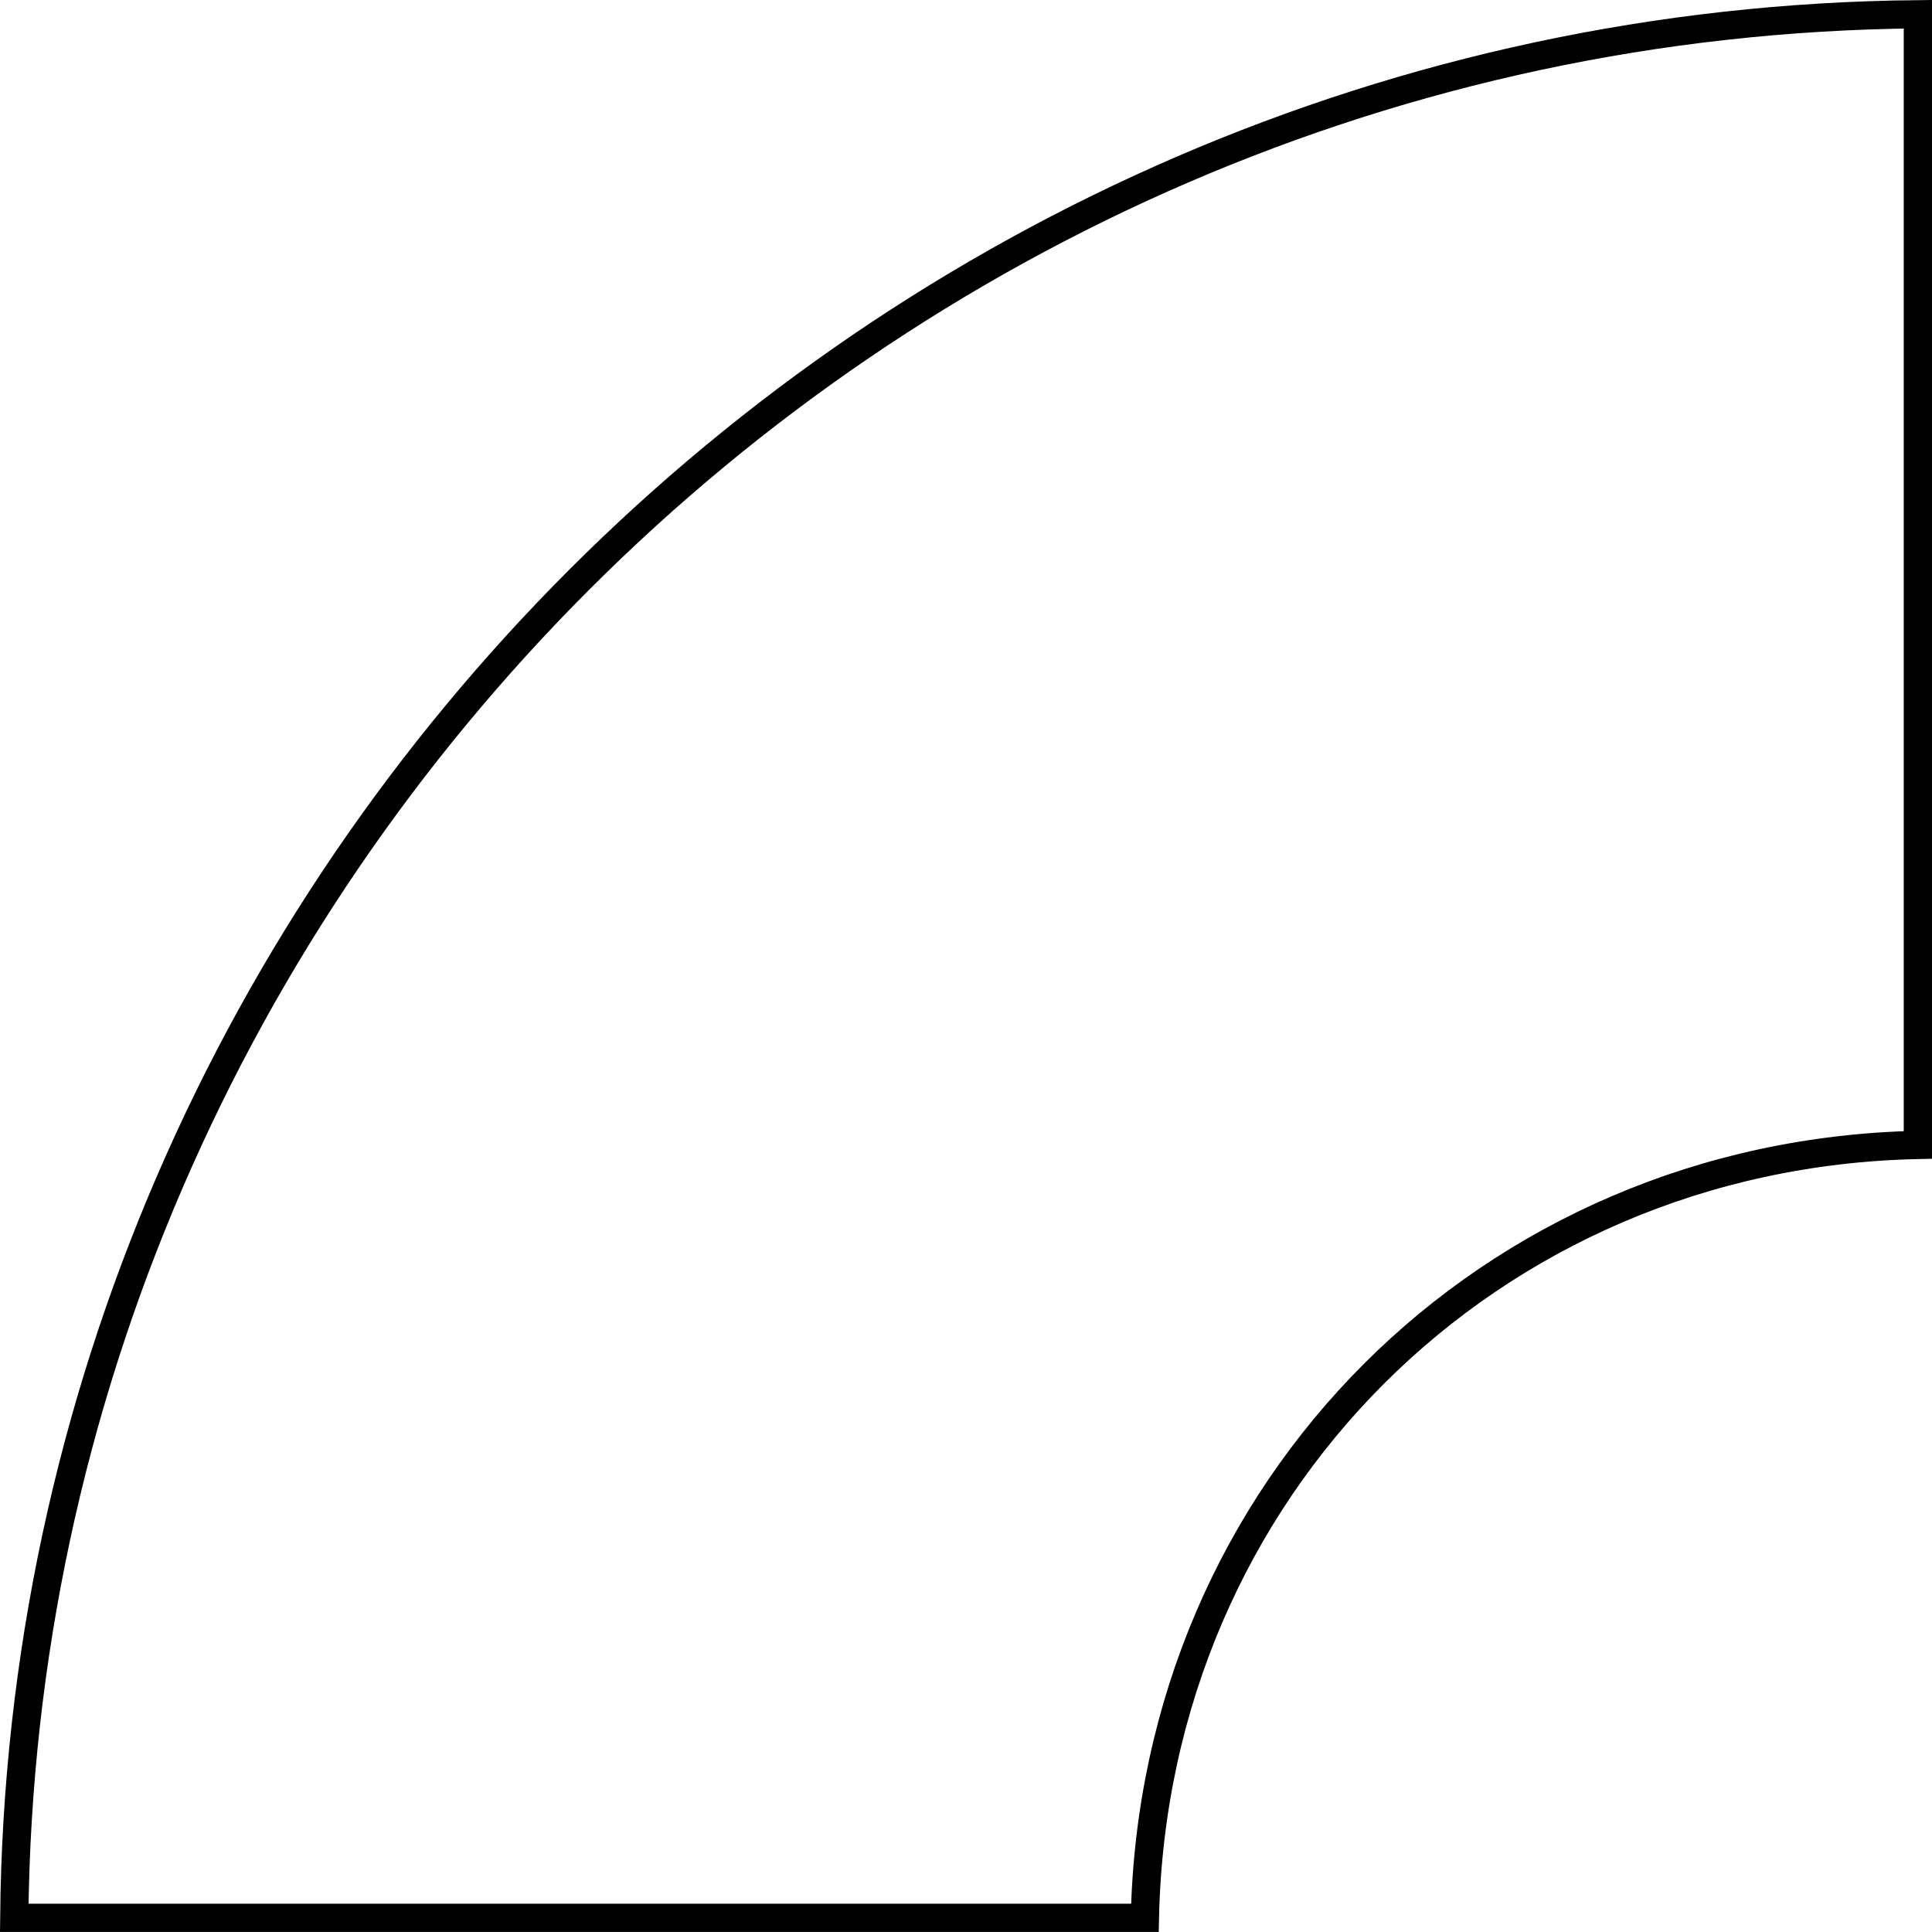
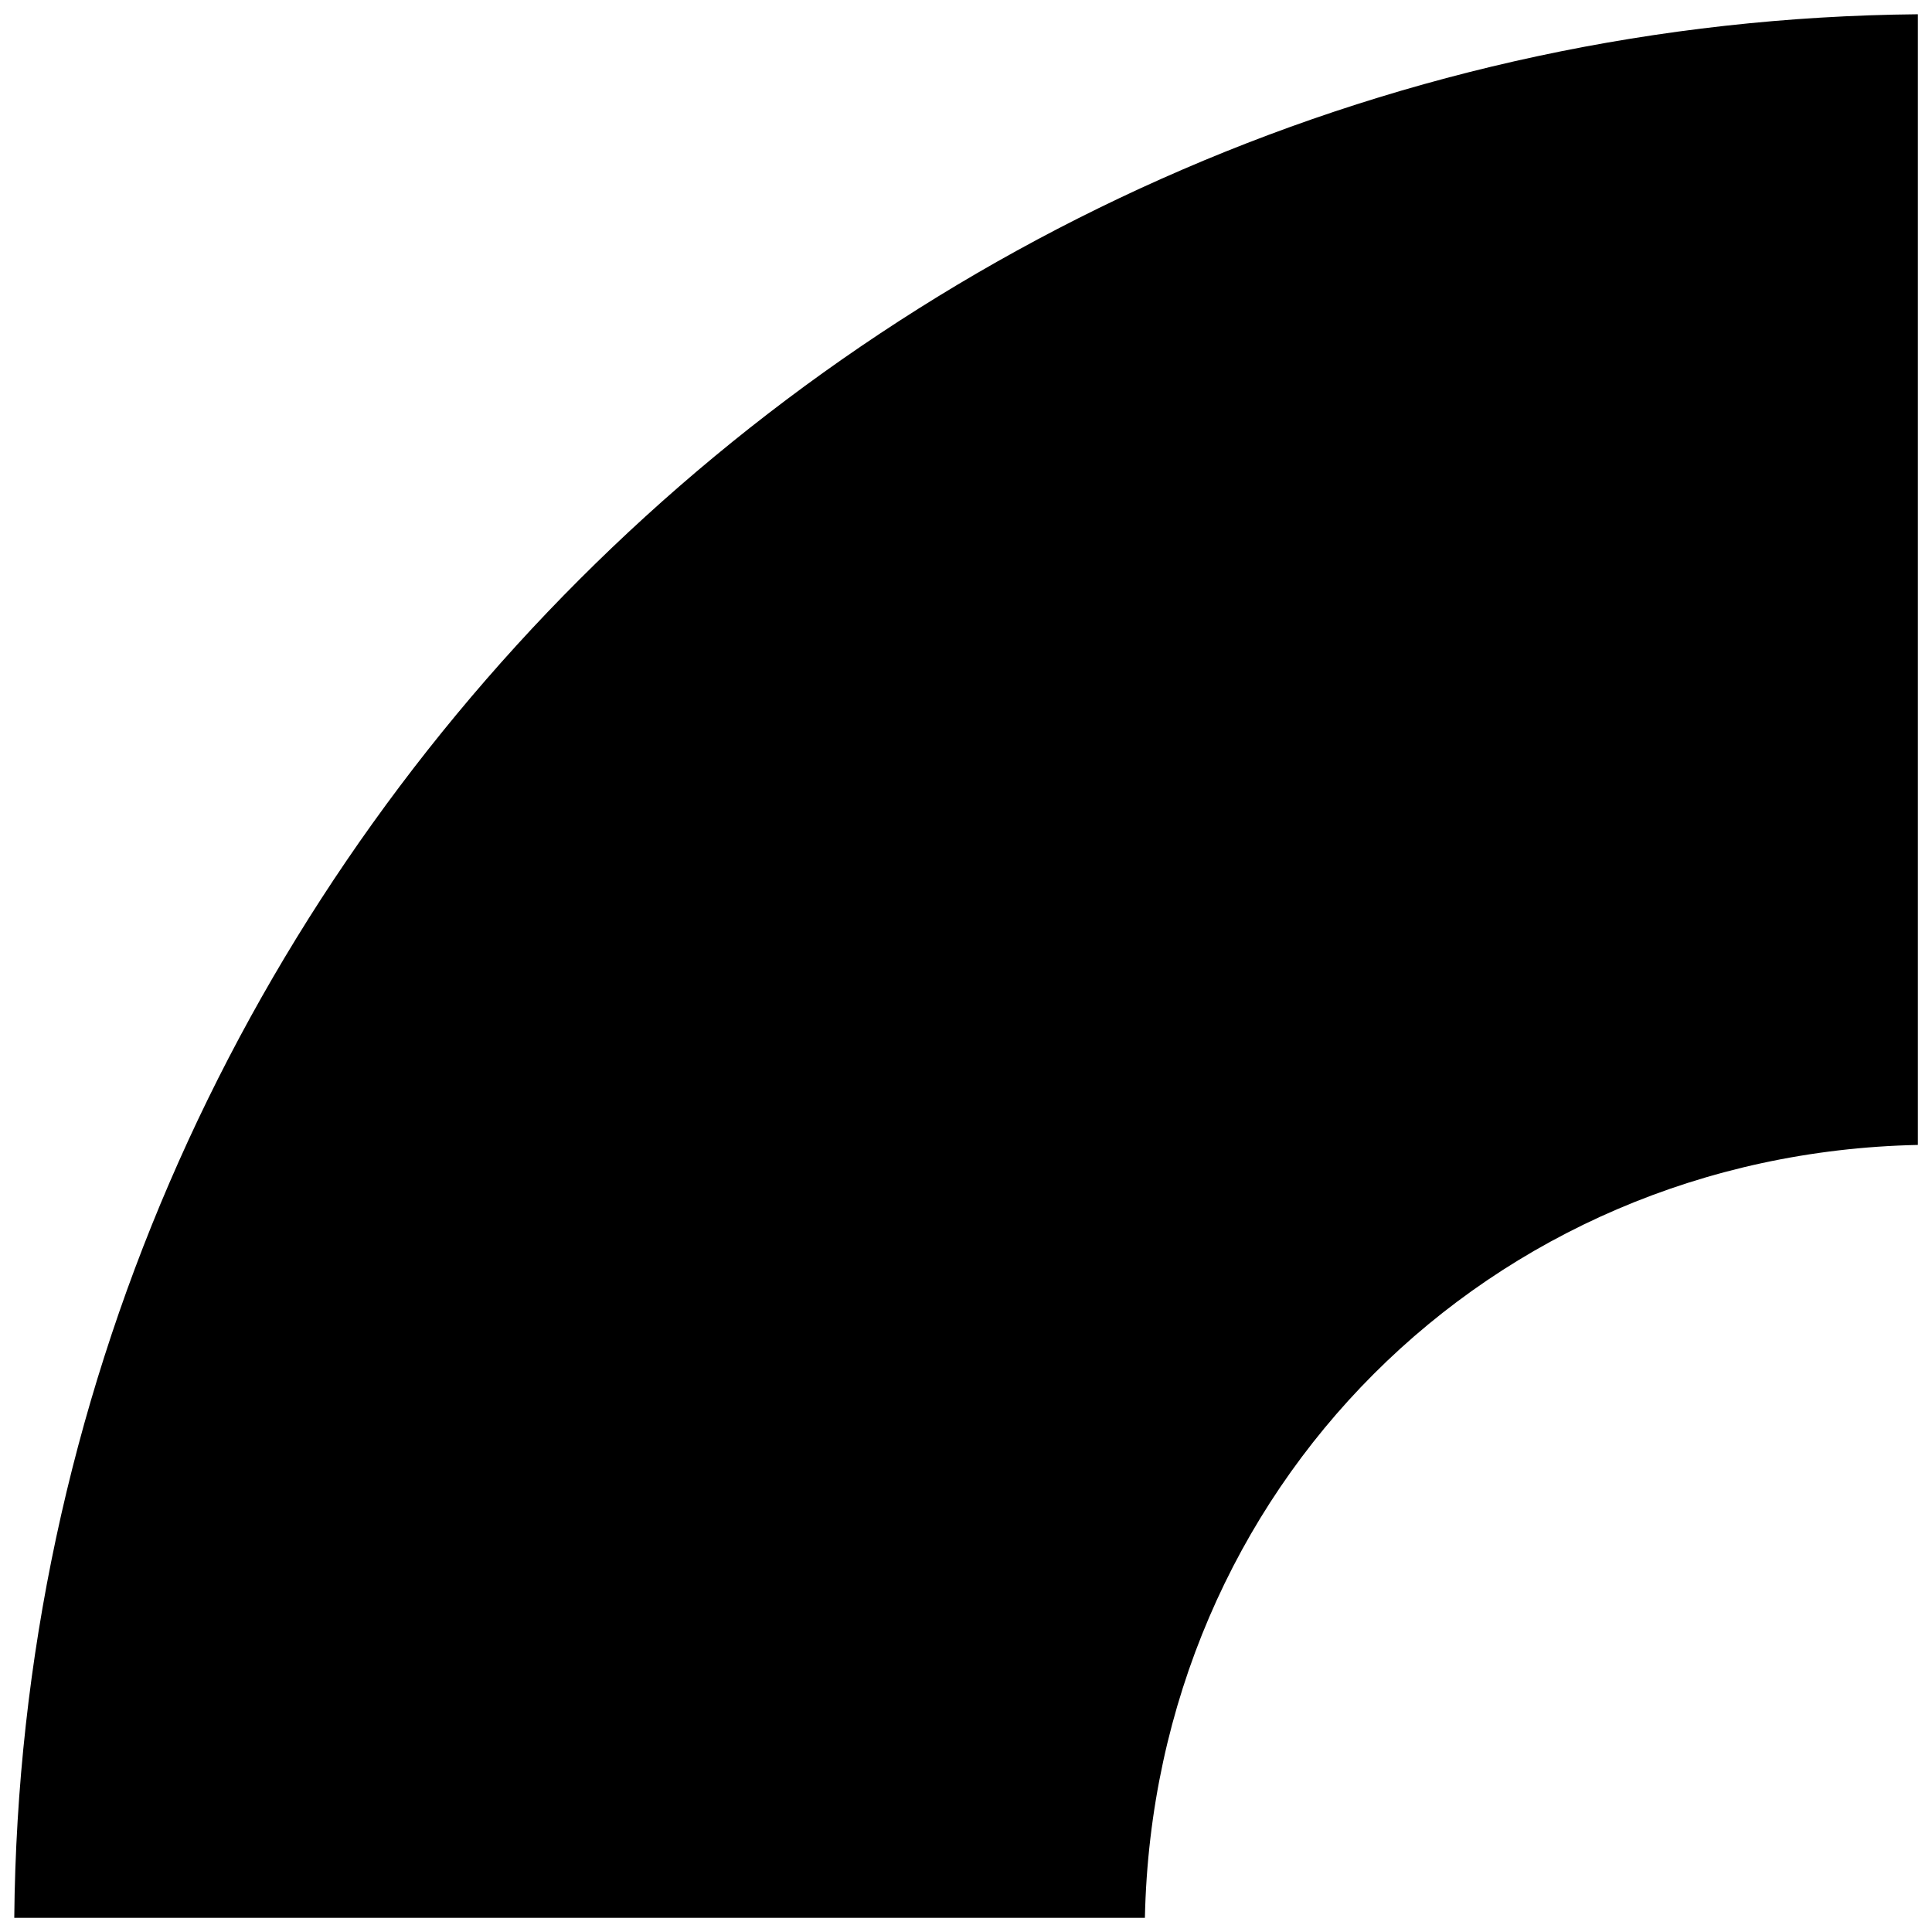
- <svg xmlns="http://www.w3.org/2000/svg" width="95.736mm" height="95.734mm" viewBox="0 0 95.736 95.734" version="1.1" id="svg5">
+ <svg xmlns="http://www.w3.org/2000/svg" viewBox="0 0 95.736 95.734" version="1.1" id="svg5">
  <defs id="defs2" />
  <g id="layer1" transform="translate(-0.8100723,-2.182556)">
-     <path id="path2331" style="color:#000000;fill:none;fill-opacity:1;stroke:#000000;stroke-width:1.4;stroke-opacity:1;-inkscape-stroke:none" d="M 95.846,2.889 C 44.283,3.368 1.995,45.653 1.517,97.216 H 57.543 C 57.993,75.952 74.581,59.366 95.846,58.917 Z" />
+     <path id="path2331" style="stroke-width:1.4;stroke-opacity:1;-inkscape-stroke:none" d="M 95.846,2.889 C 44.283,3.368 1.995,45.653 1.517,97.216 H 57.543 C 57.993,75.952 74.581,59.366 95.846,58.917 Z" />
  </g>
</svg>
